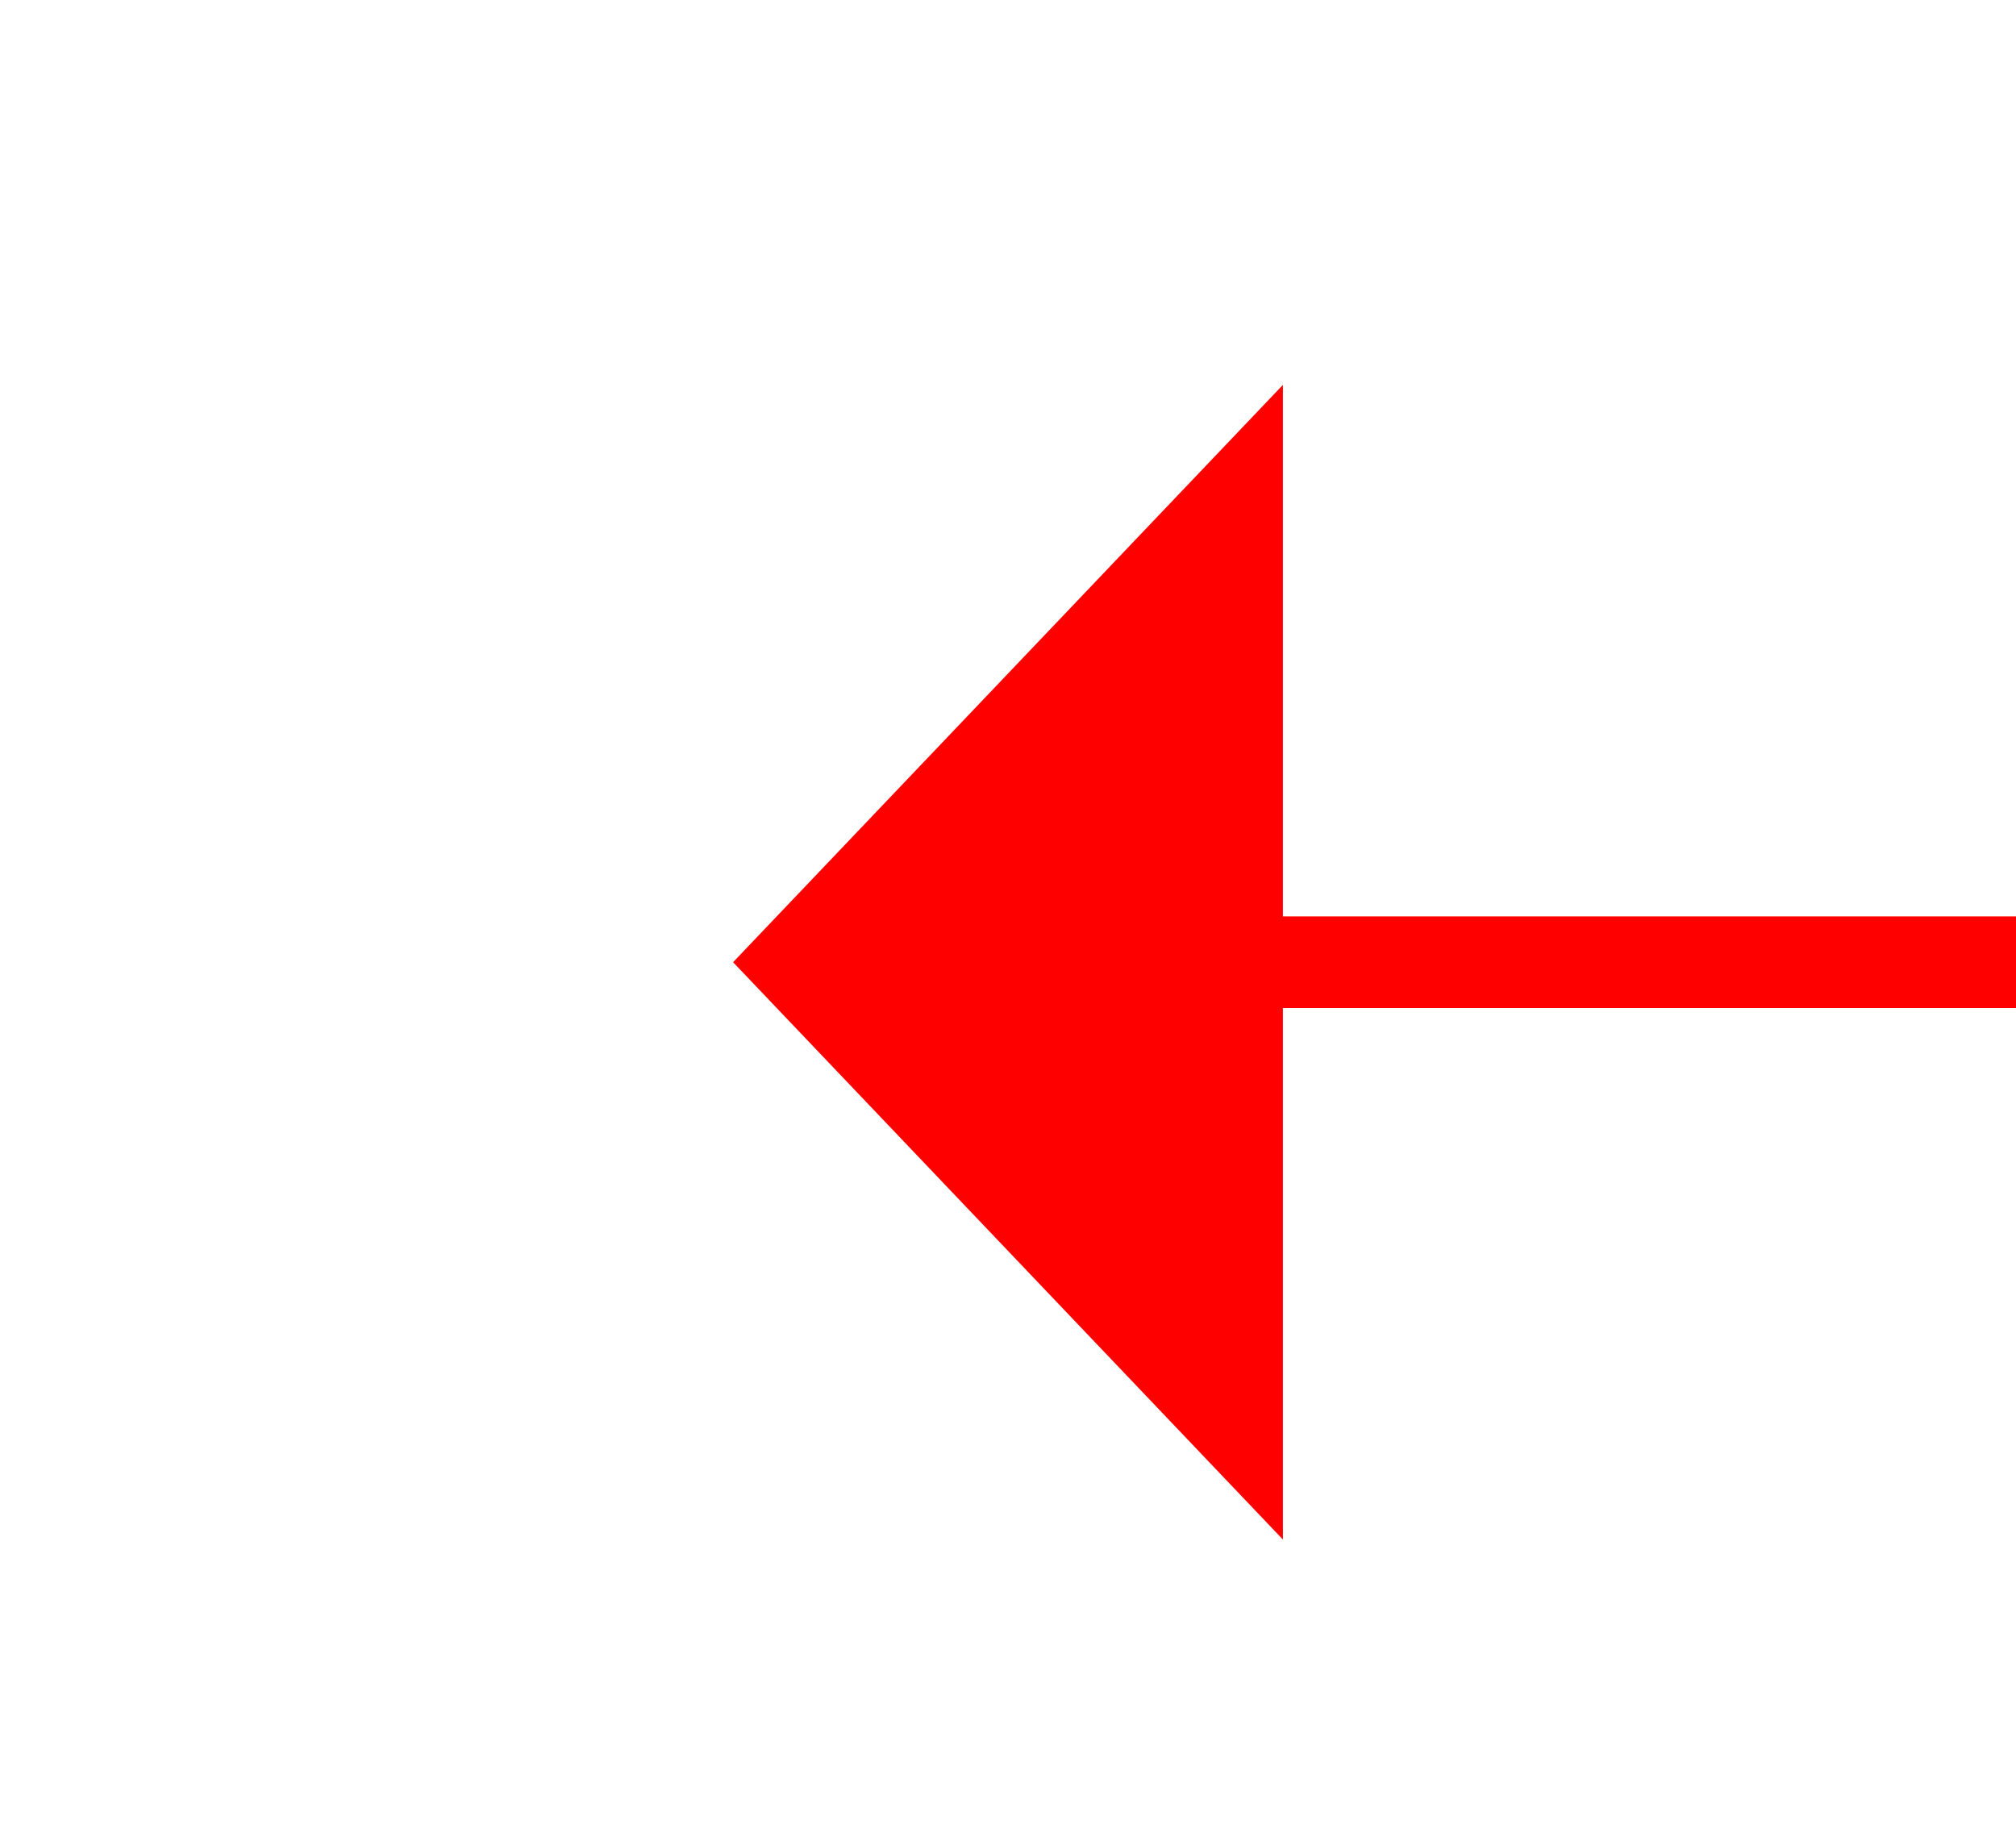
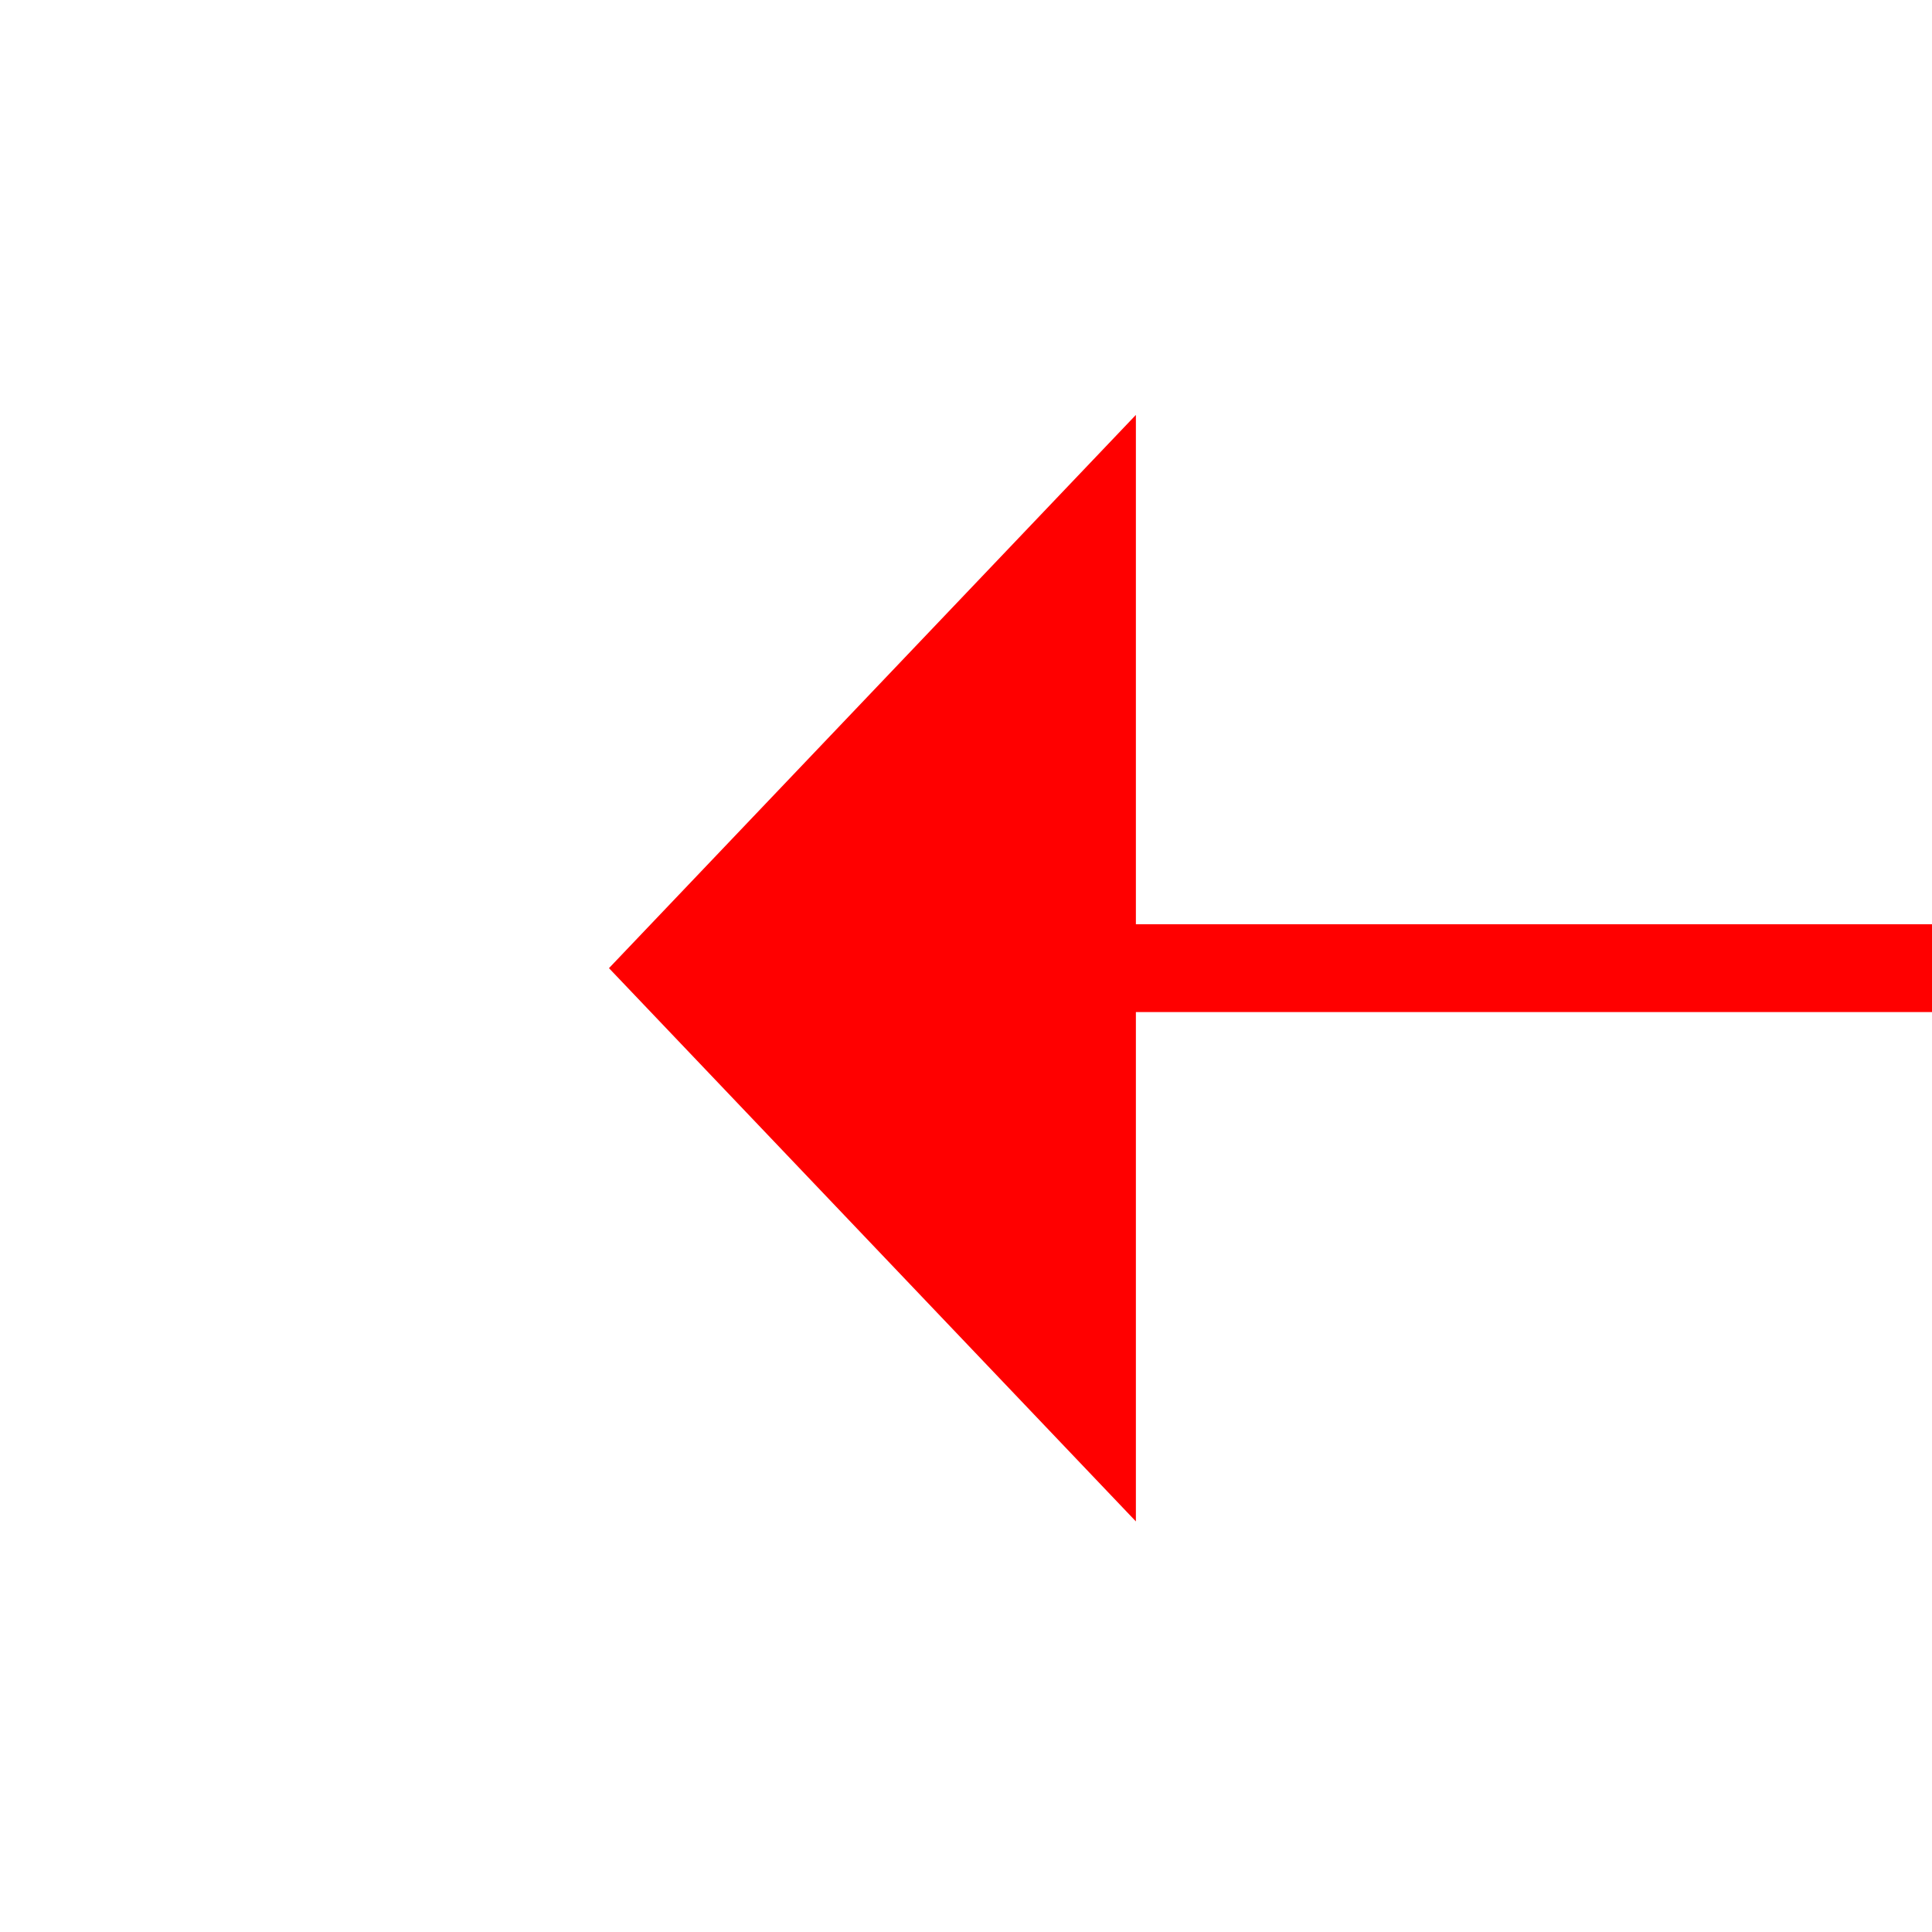
- <svg xmlns="http://www.w3.org/2000/svg" version="1.1" width="22px" height="20px" preserveAspectRatio="xMinYMid meet" viewBox="1076 3715  22 18">
-   <g transform="matrix(-1 0 0 -1 2174 7448 )">
-     <path d="M 1068.7 3733.5  L 1075 3739.5  L 1081.3 3733.5  L 1068.7 3733.5  Z " fill-rule="nonzero" fill="#ff0000" stroke="none" transform="matrix(-1.83690953073357E-16 -1 1 -1.83690953073357E-16 -2649.5 4798.5 )" />
-     <path d="M 1075 3707.5  L 1075 3734.5  " stroke-width="1" stroke="#ff0000" fill="none" transform="matrix(-1.83690953073357E-16 -1 1 -1.83690953073357E-16 -2649.5 4798.5 )" />
+ <svg xmlns="http://www.w3.org/2000/svg" version="1.1" width="22px" height="22px" preserveAspectRatio="xMinYMid meet" viewBox="1022 6951  22 20">
+   <g transform="matrix(-0.1736482 0.9848078 -0.9848078 -0.1736482 8067.625 7152.459 )">
+     <path d="M 1055 6938.8  L 1061 6932.5  L 1055 6926.2  L 1055 6938.8  Z " fill-rule="nonzero" fill="#ff0000" stroke="none" transform="matrix(0.1736482 0.9848078 -0.9848078 0.1736482 7676.669 4716.302 )" />
+     <path d="M 995 6932.5  L 1056 6932.5  " stroke-width="1" stroke="#ff0000" fill="none" transform="matrix(0.1736482 0.9848078 -0.9848078 0.1736482 7676.669 4716.302 )" />
  </g>
</svg>
